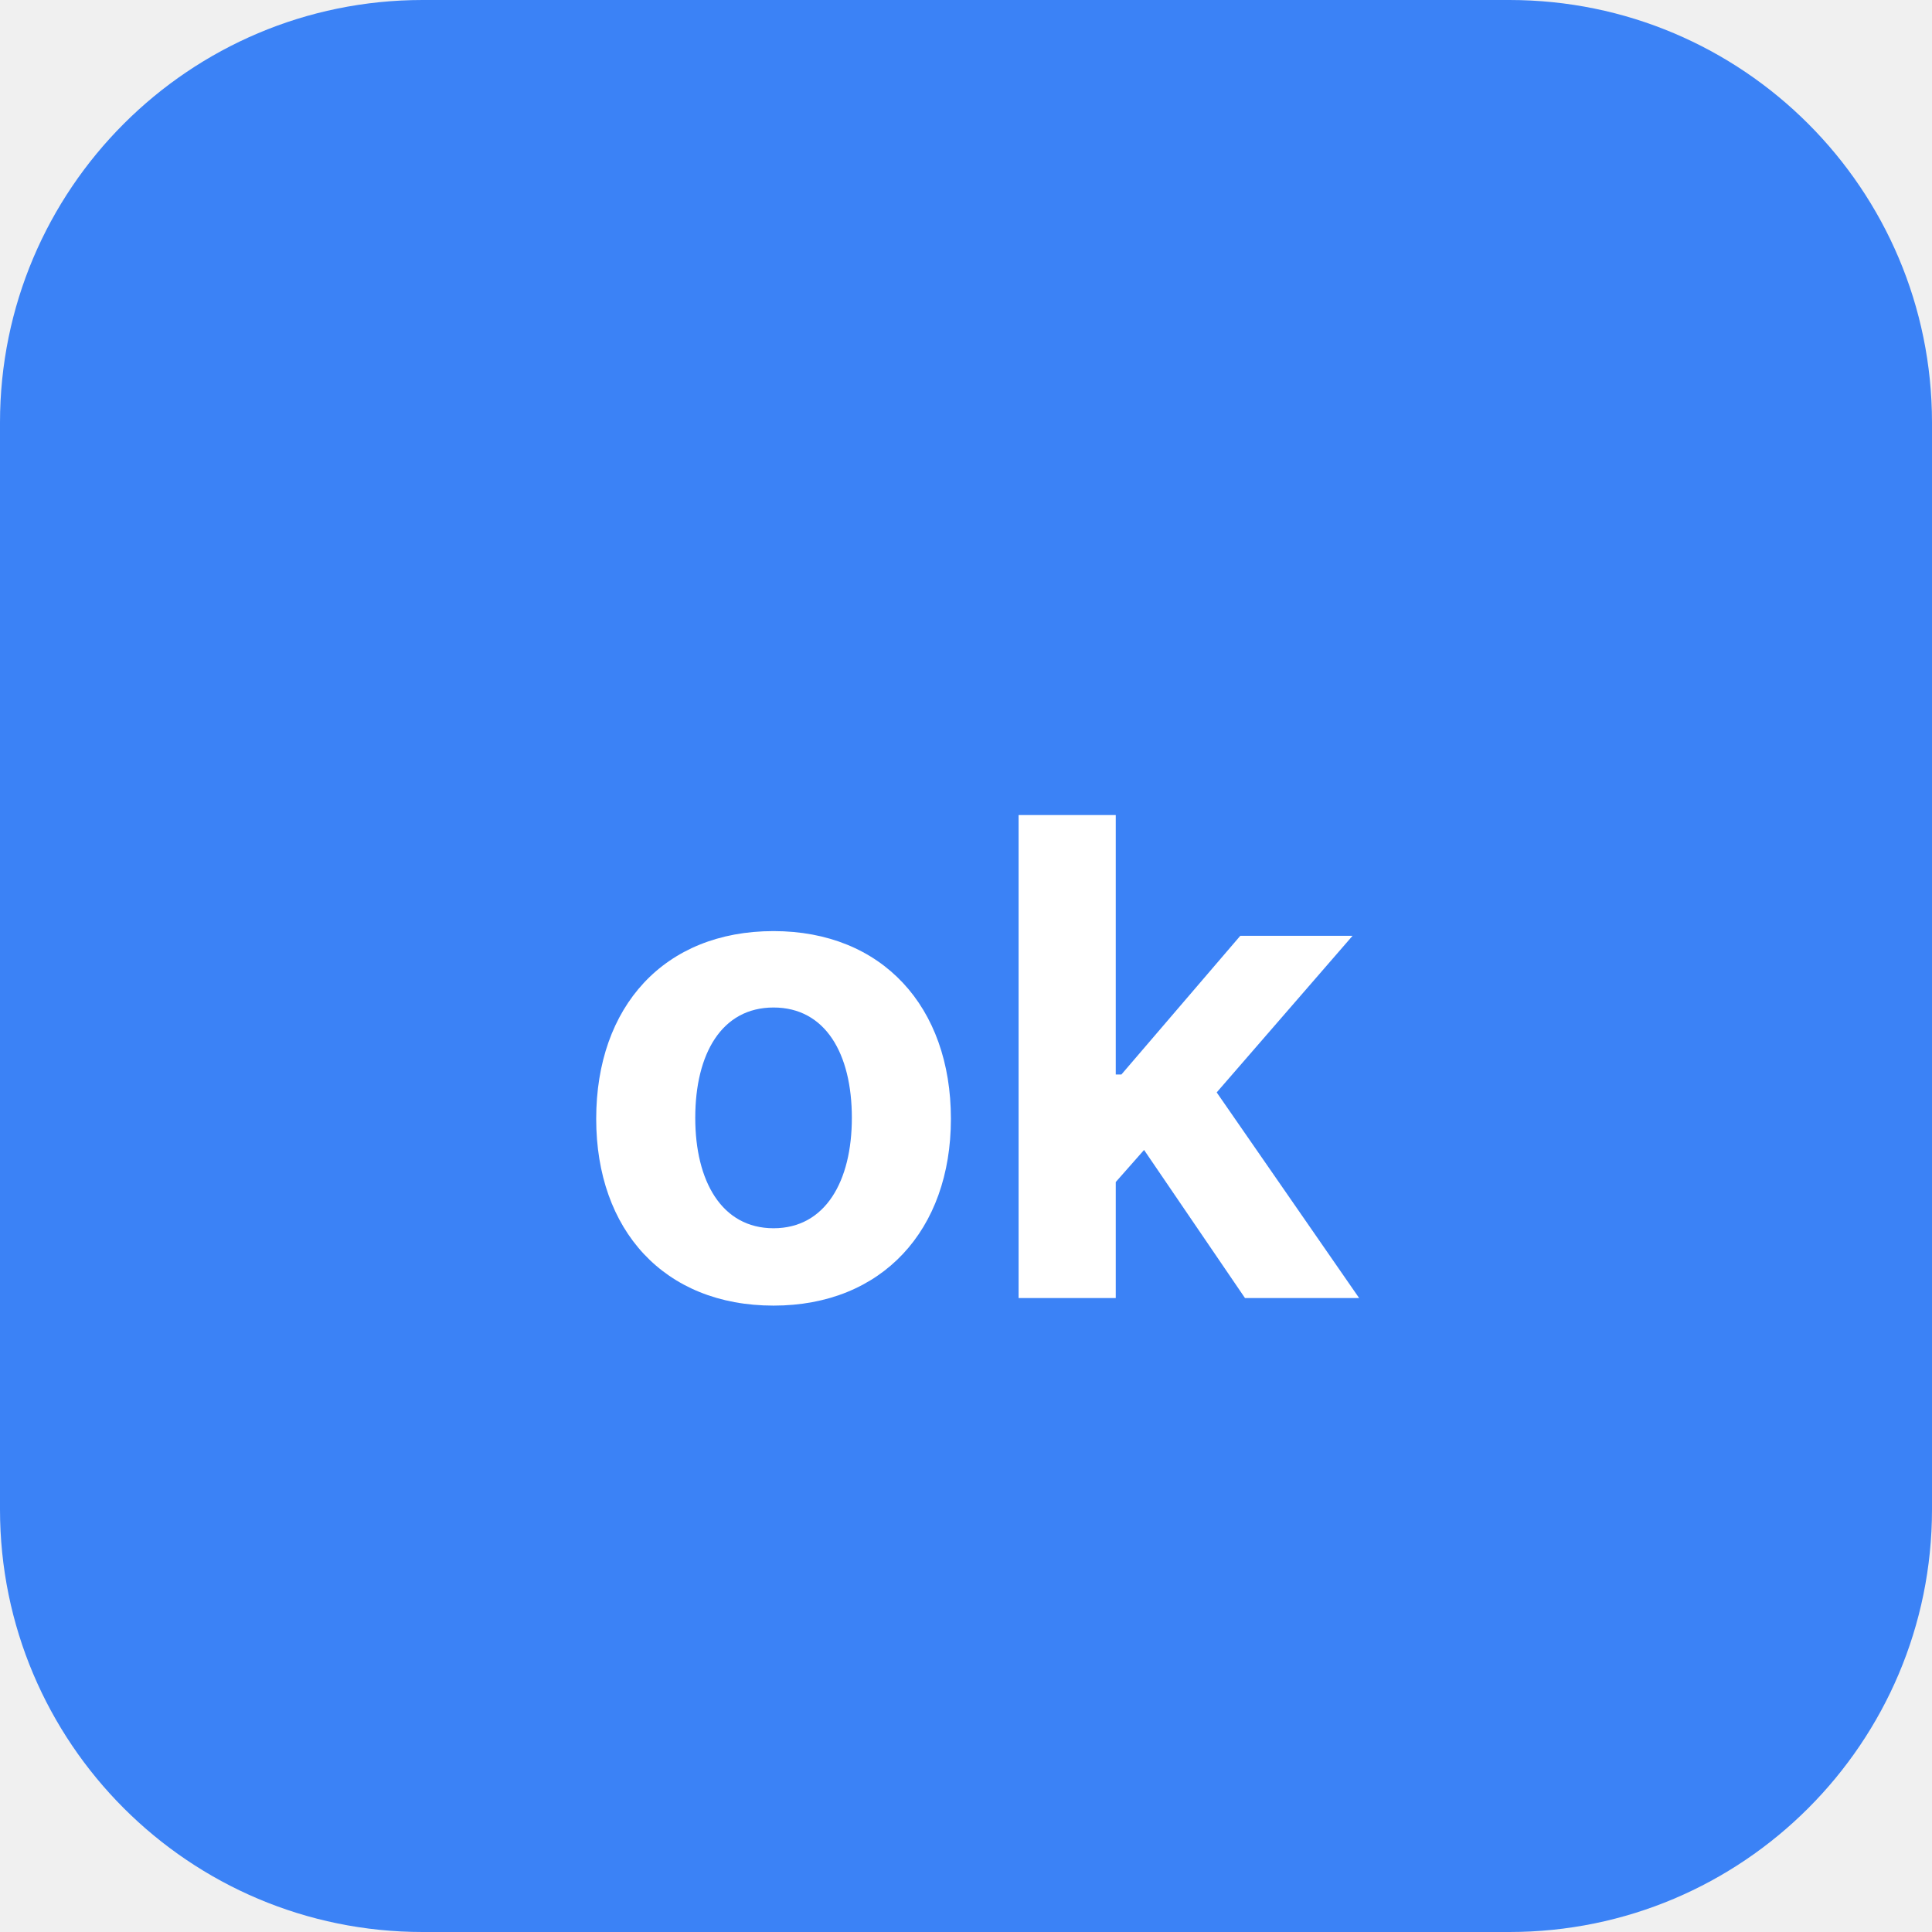
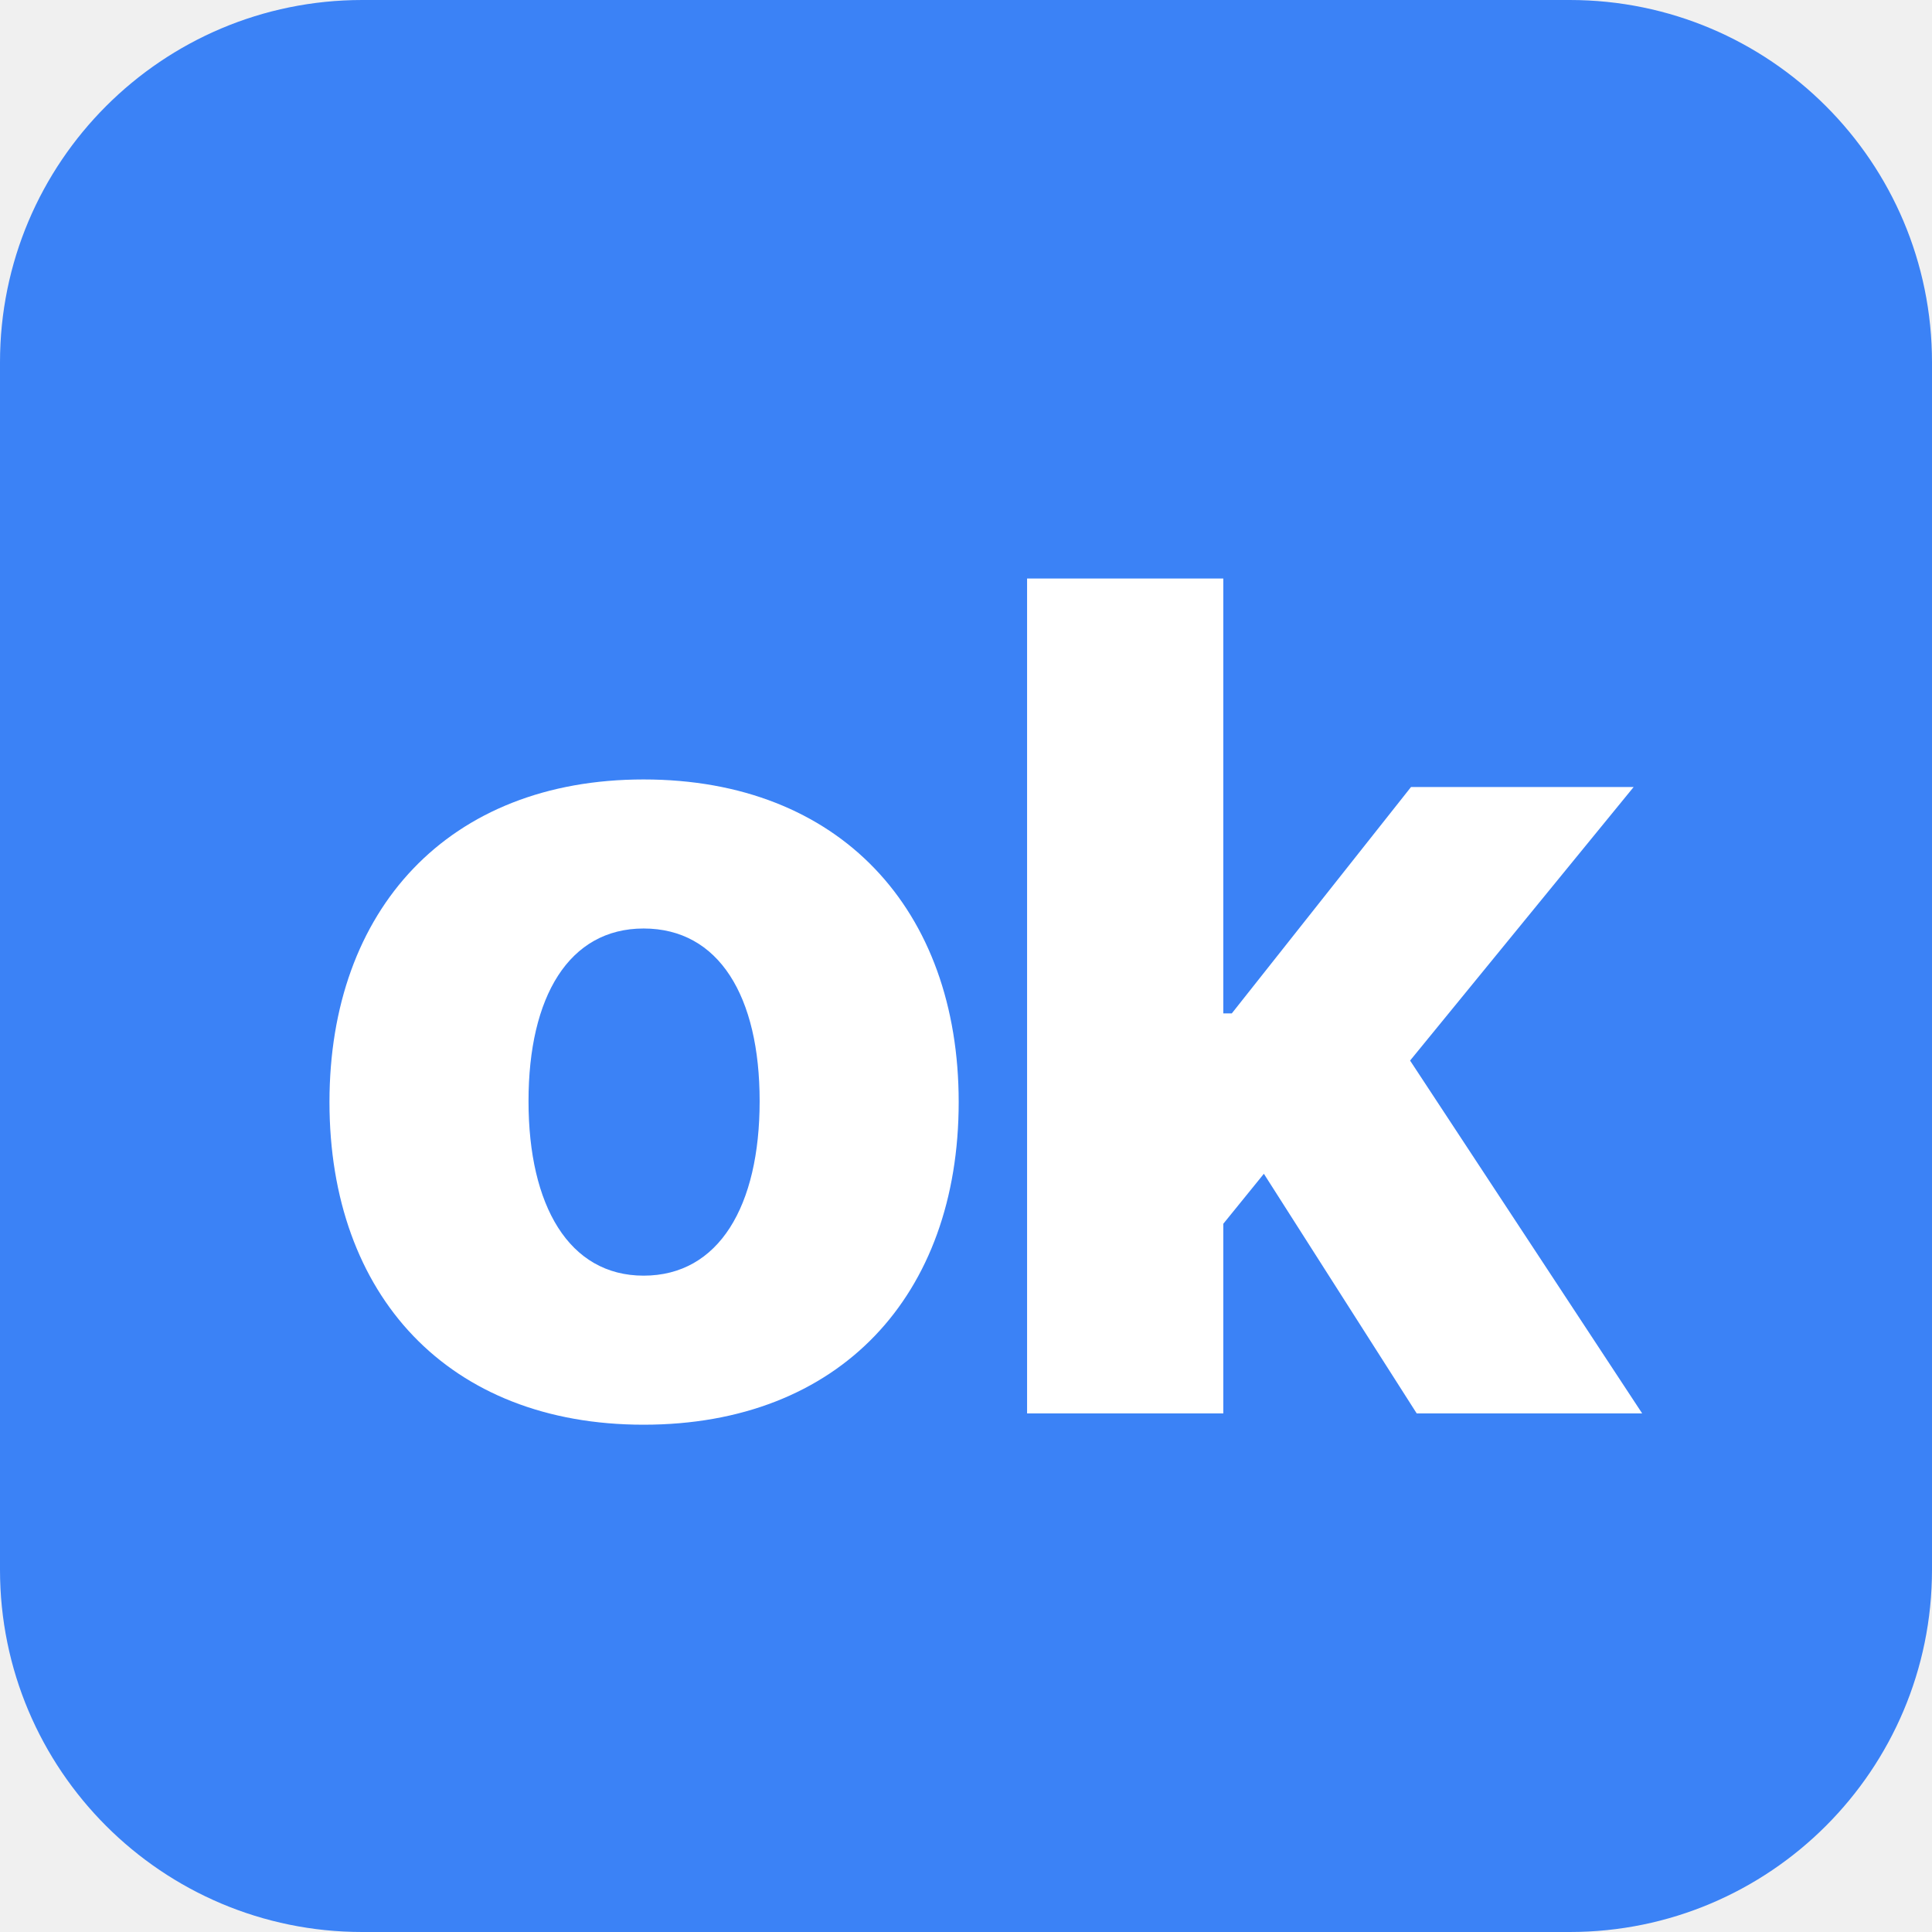
<svg xmlns="http://www.w3.org/2000/svg" viewBox="0 0 32 32" role="img" aria-label="okfriansyah">
-   <rect width="32" height="32" rx="7" fill="#3B82F6" />
-   <text x="16" y="21.5" text-anchor="middle" fill="#ffffff" font-family="Inter, system-ui, sans-serif" font-size="11" font-weight="700">ok</text>
+   <rect width="32" height="32" rx="6" fill="#3B82F6" />
+   <text x="16" y="16.5" text-anchor="middle" dominant-baseline="central" fill="#ffffff" font-family="Inter, system-ui, sans-serif" font-size="19" font-weight="800" letter-spacing="-0.6">ok</text>
</svg>
